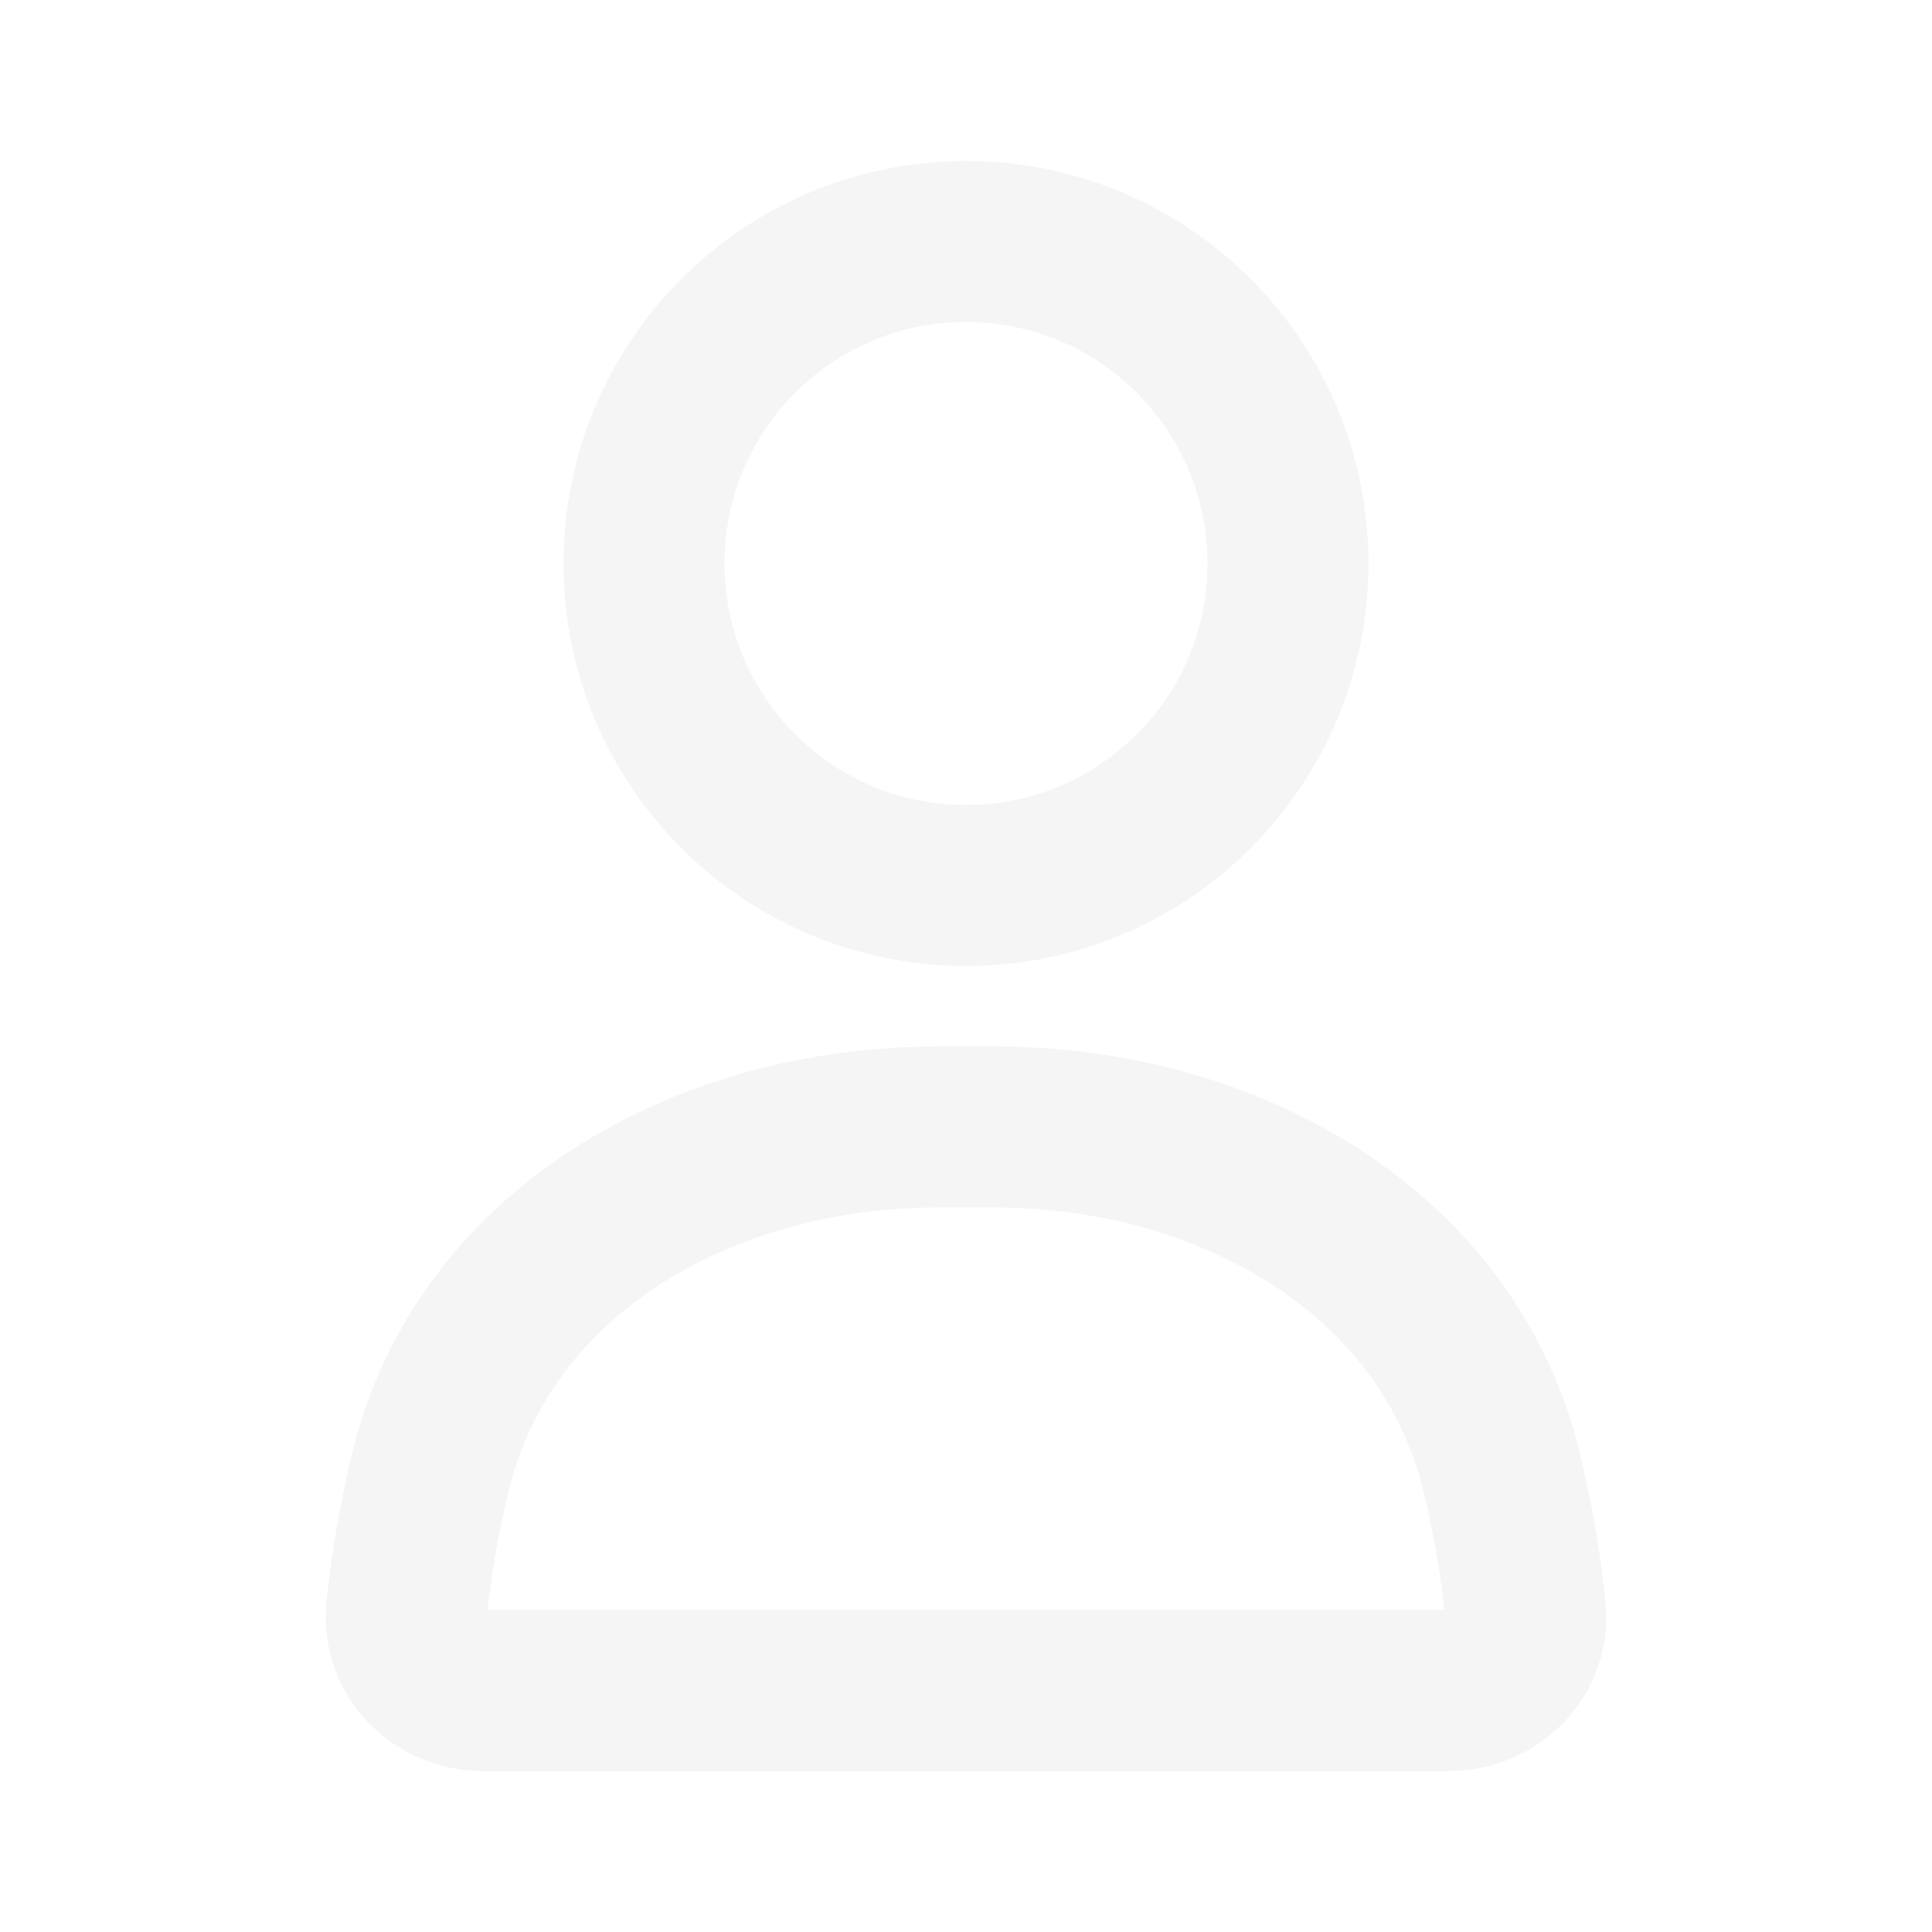
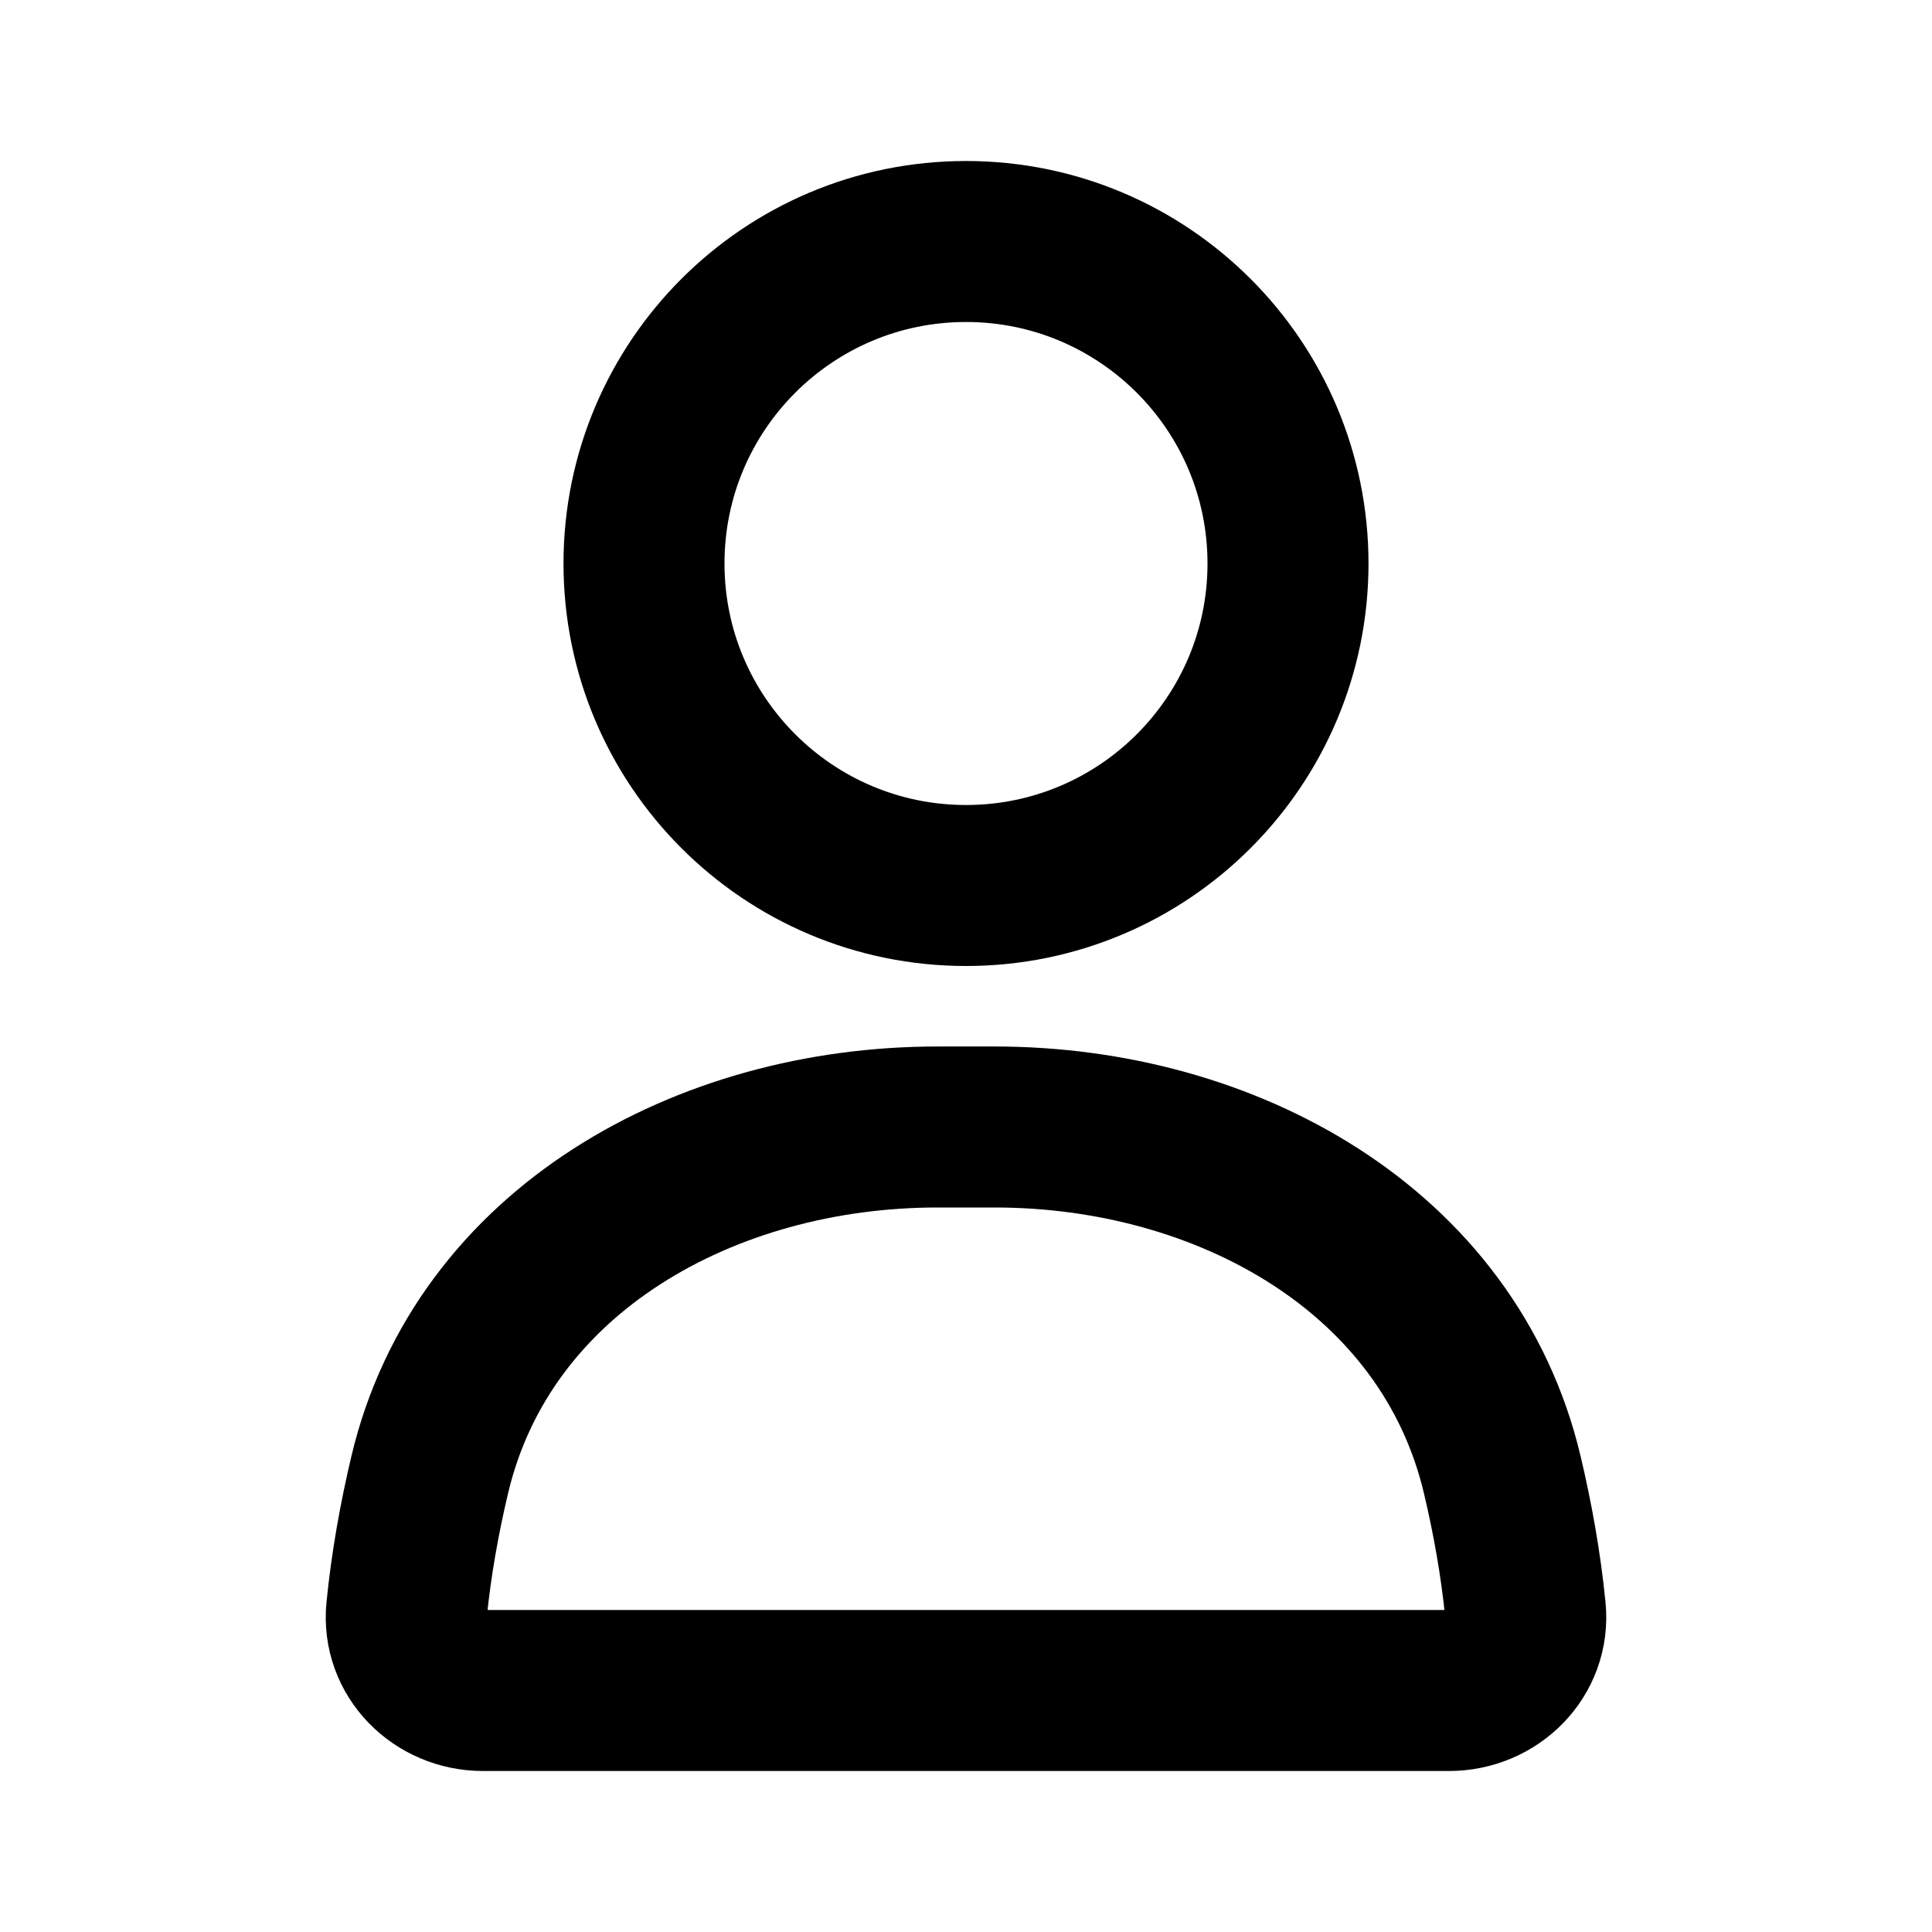
- <svg xmlns="http://www.w3.org/2000/svg" width="24" height="24" viewBox="0 0 24 24" fill="none">
-   <circle cx="12" cy="7" r="4" stroke="#f5f5f5" stroke-width="2" stroke-linecap="round" />
-   <path d="M5.338 18.321C5.999 15.527 8.772 14 11.643 14H12.357C15.228 14 18.001 15.527 18.662 18.321C18.79 18.861 18.892 19.427 18.949 20.002C19.004 20.551 18.552 21 18 21H6C5.448 21 4.996 20.551 5.051 20.002C5.108 19.427 5.21 18.861 5.338 18.321Z" stroke="#f5f5f5" stroke-width="2" stroke-linecap="round" />
+ <svg xmlns="http://www.w3.org/2000/svg" width="current" height="current" viewBox="0 0 24 24" fill="none">
+   <circle cx="12" cy="7" r="4" stroke="currentColor" stroke-width="2" stroke-linecap="round" />
+   <path d="M5.338 18.321C5.999 15.527 8.772 14 11.643 14H12.357C15.228 14 18.001 15.527 18.662 18.321C18.79 18.861 18.892 19.427 18.949 20.002C19.004 20.551 18.552 21 18 21H6C5.448 21 4.996 20.551 5.051 20.002C5.108 19.427 5.21 18.861 5.338 18.321Z" stroke="currentColor" stroke-width="2" stroke-linecap="round" />
</svg>
